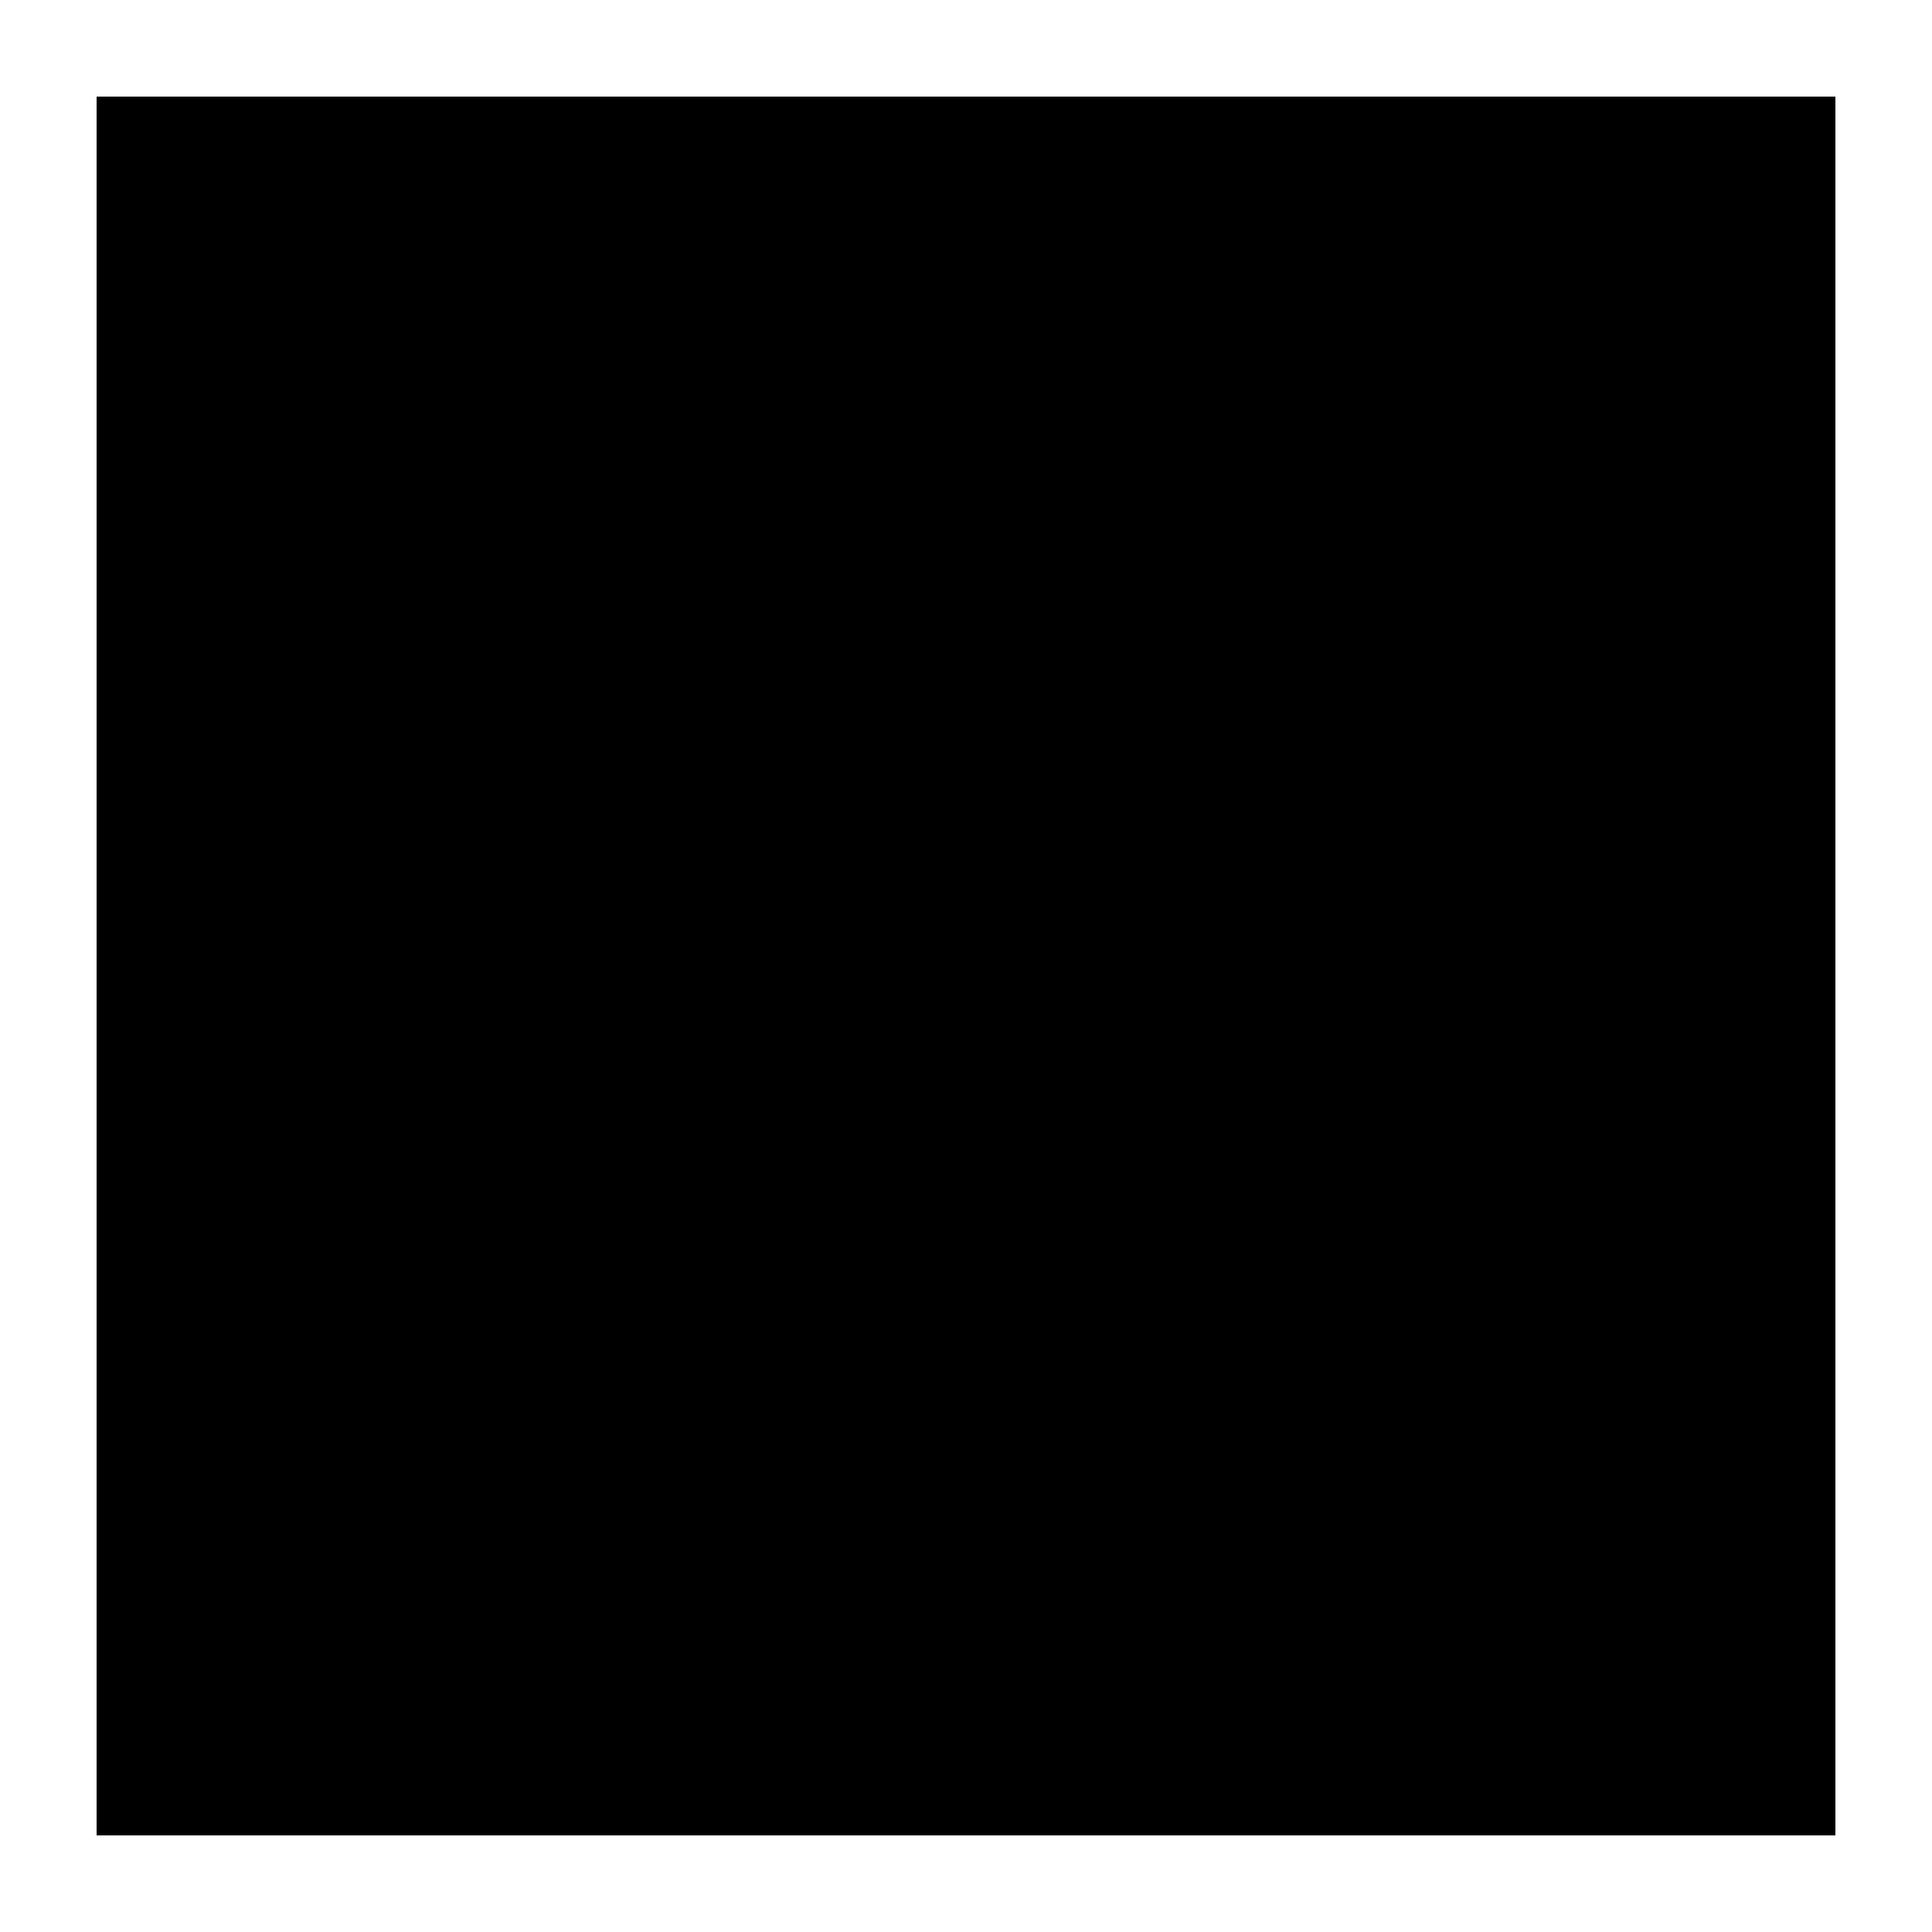
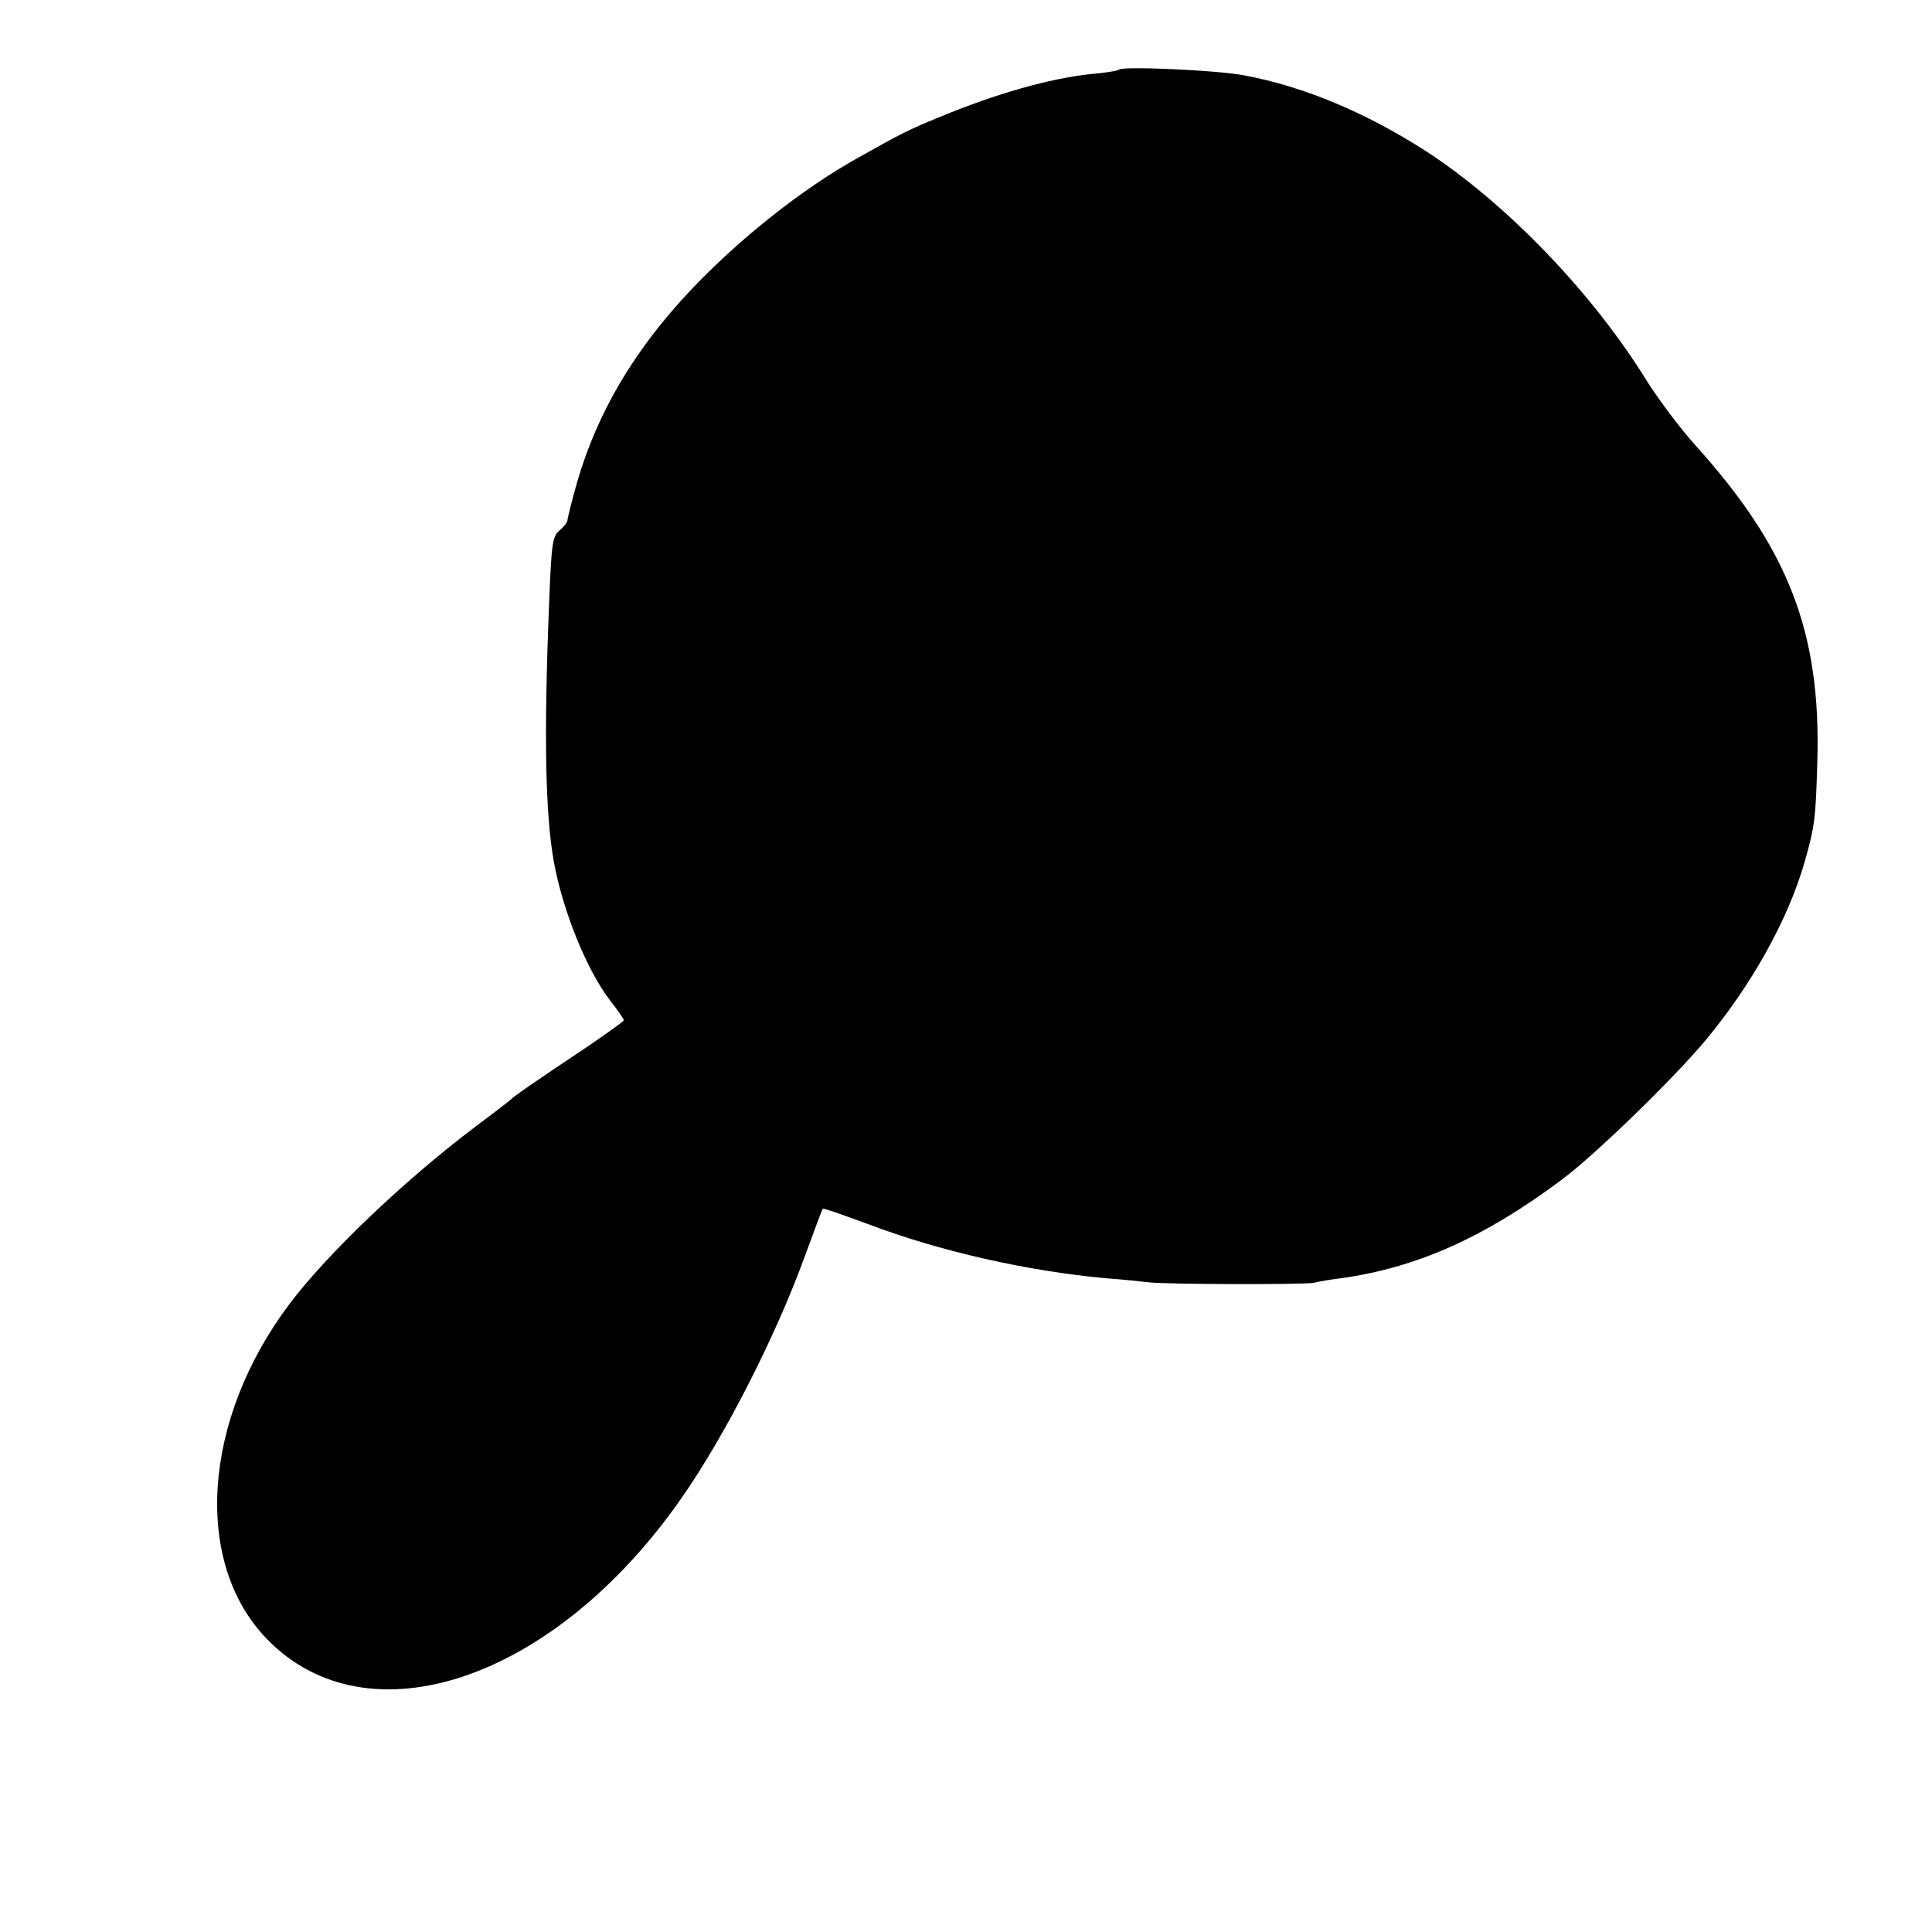
- <svg xmlns="http://www.w3.org/2000/svg" version="1.0" width="80pt" height="80pt" viewBox="0 0 80 80" preserveAspectRatio="xMidYMid meet">
-   <g transform="translate(0,80) scale(0.1,-0.1)" fill="#000000" stroke="none">
-     <path d="M40 400 l0 -360 360 0 360 0 0 360 0 360 -360 0 -360 0 0 -360z" />
+ <svg xmlns="http://www.w3.org/2000/svg" version="1.0" width="480pt" height="480pt" viewBox="0 0 480 480" preserveAspectRatio="xMidYMid meet">
+   <g transform="translate(0,480) scale(0.1,-0.1)" fill="#000000" stroke="none">
+     <path d="M2780 4627 c-3 -3 -34 -8 -70 -11 -102 -11 -234 -48 -376 -107 -78 -32 -94 -40 -204 -102 -138 -77 -294 -201 -414 -328 -140 -148 -231 -303 -281 -473 -14 -49 -25 -93 -25 -98 0 -5 -9 -17 -20 -26 -18 -15 -20 -34 -26 -187 -13 -327 -9 -518 12 -636 22 -121 81 -268 140 -345 19 -24 34 -46 34 -49 0 -2 -39 -30 -87 -63 -144 -96 -188 -127 -193 -133 -3 -3 -43 -34 -90 -69 -176 -133 -367 -315 -461 -440 -216 -287 -240 -642 -56 -832 251 -259 713 -103 1028 347 109 155 236 404 309 605 23 63 43 116 44 117 2 2 52 -16 112 -38 179 -68 396 -117 594 -135 41 -3 89 -8 105 -10 43 -5 386 -6 410 -1 11 3 40 8 65 11 188 26 356 100 550 245 81 60 275 248 357 346 115 138 206 301 247 445 25 88 27 108 31 245 10 323 -71 532 -304 790 -36 40 -91 113 -121 161 -135 218 -348 439 -548 569 -150 96 -302 160 -452 188 -71 13 -300 23 -310 14z" />
  </g>
</svg>
